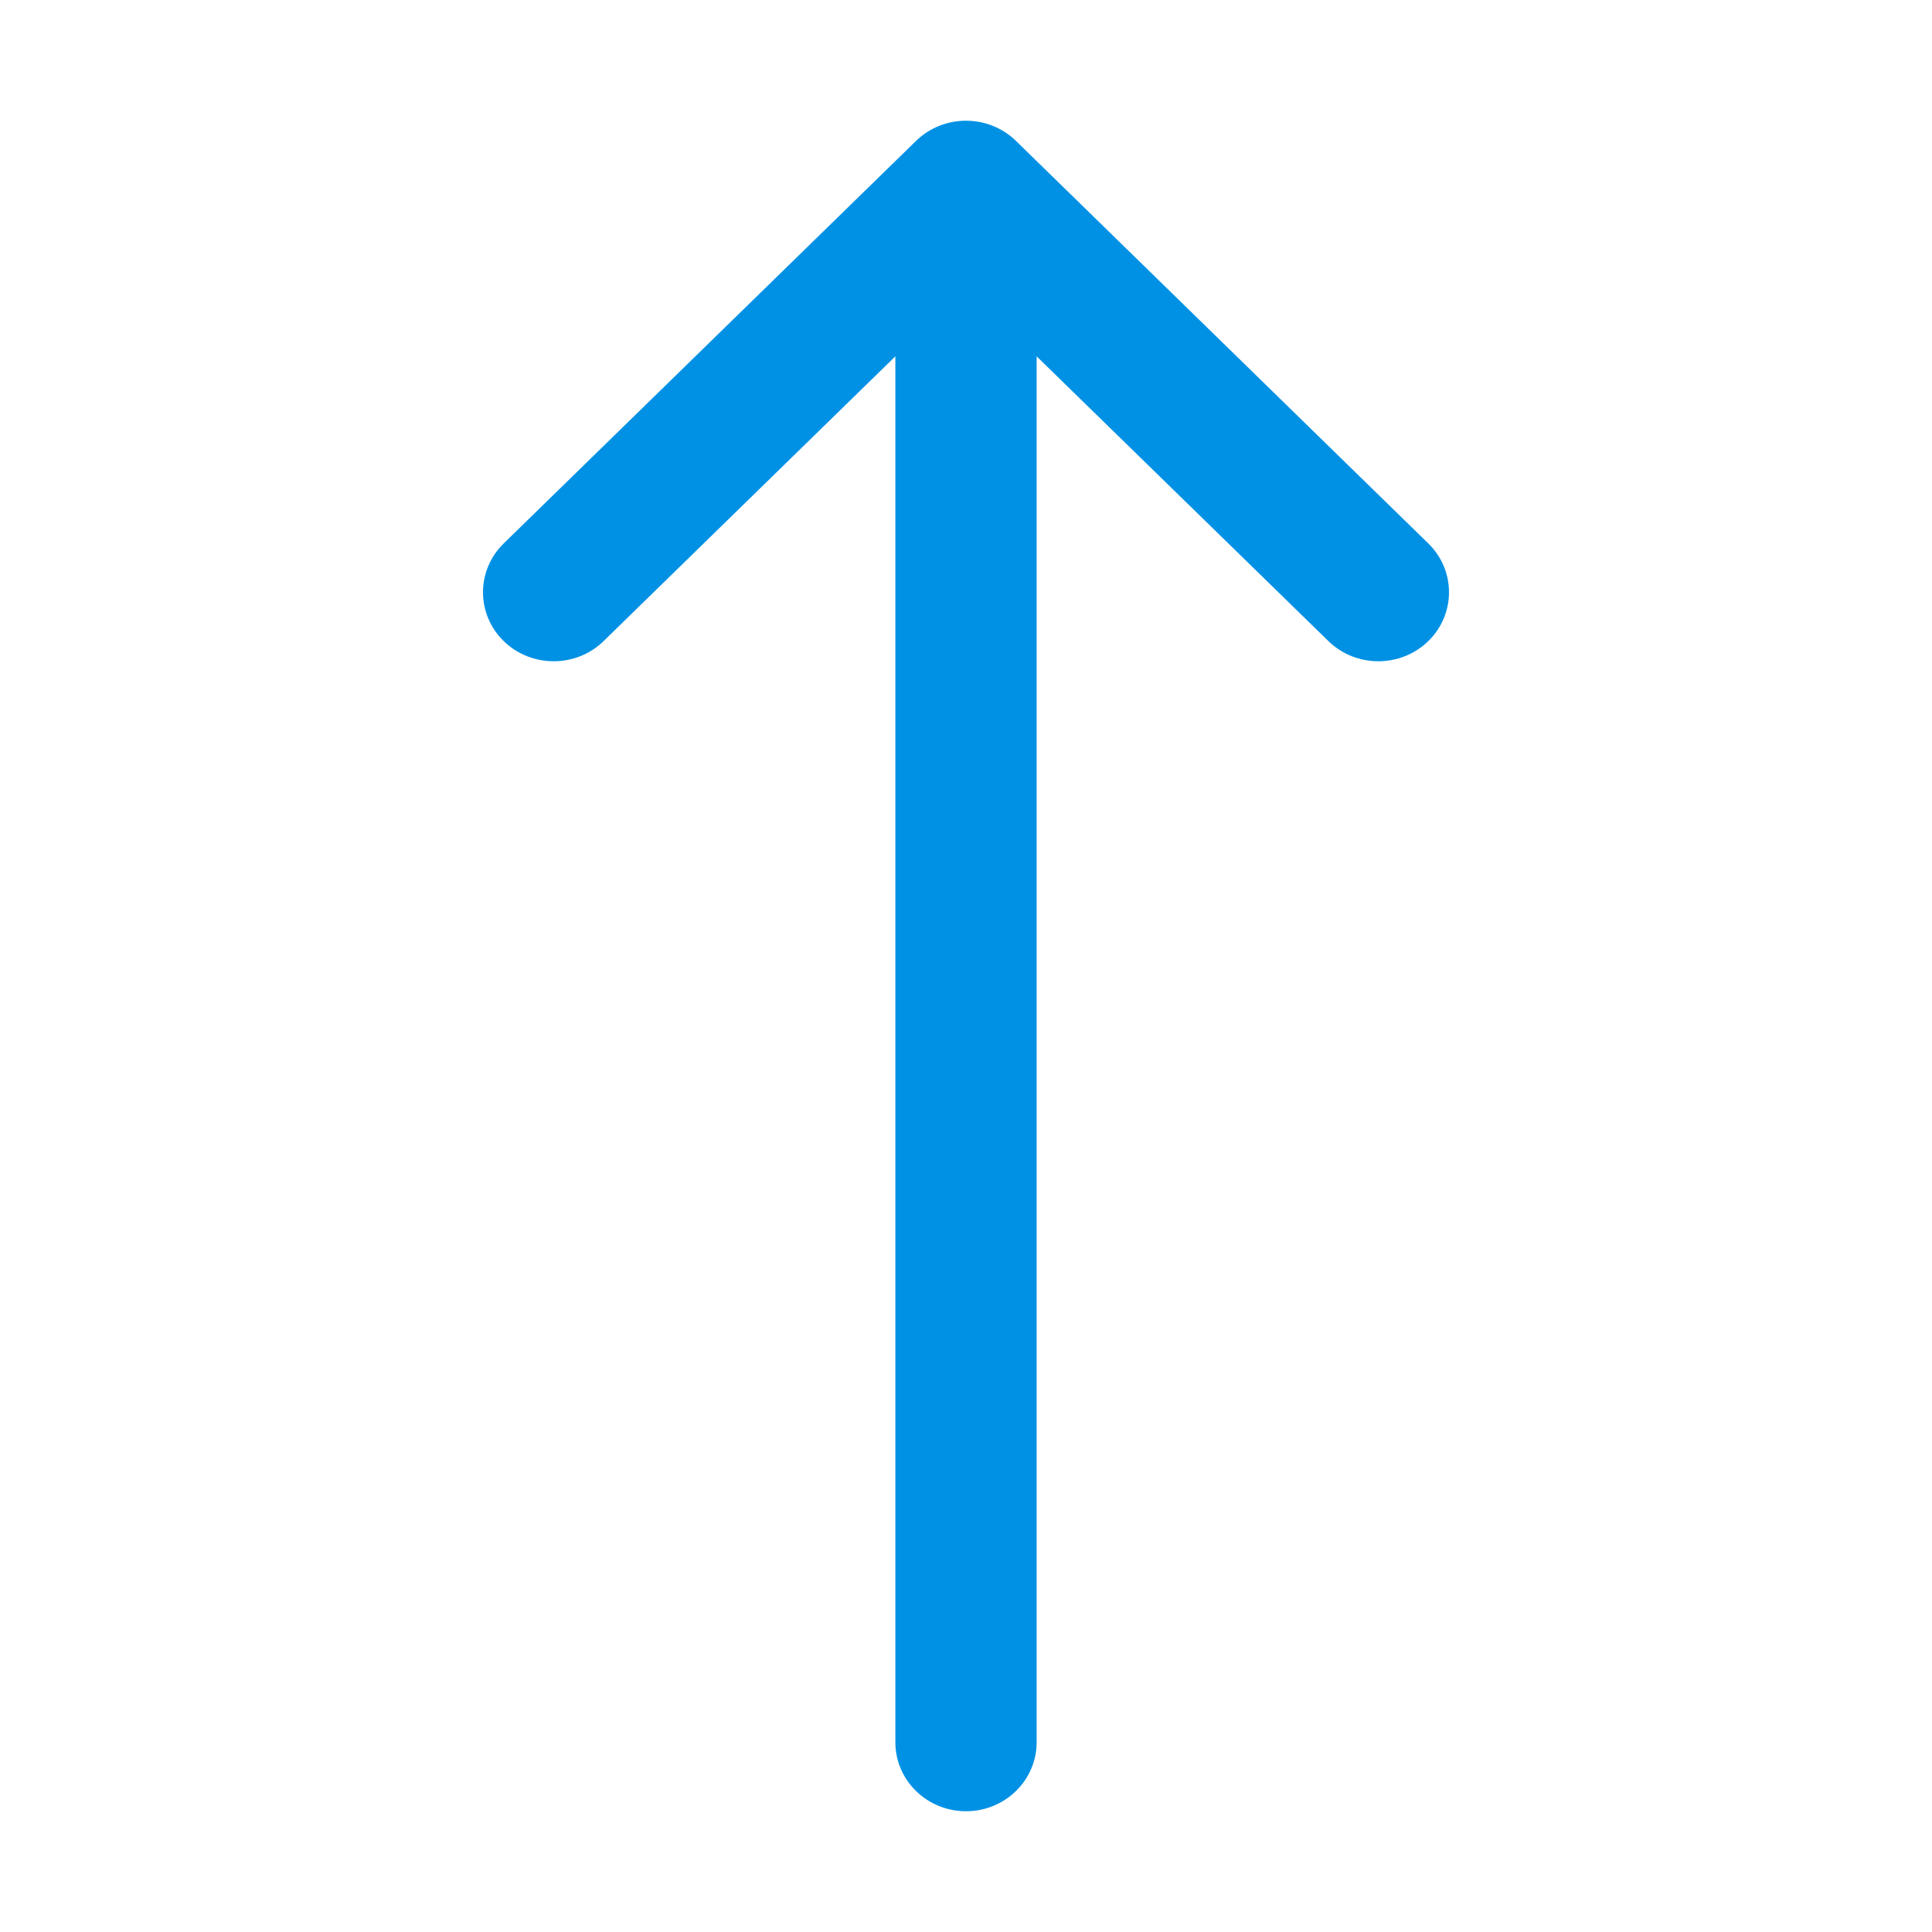
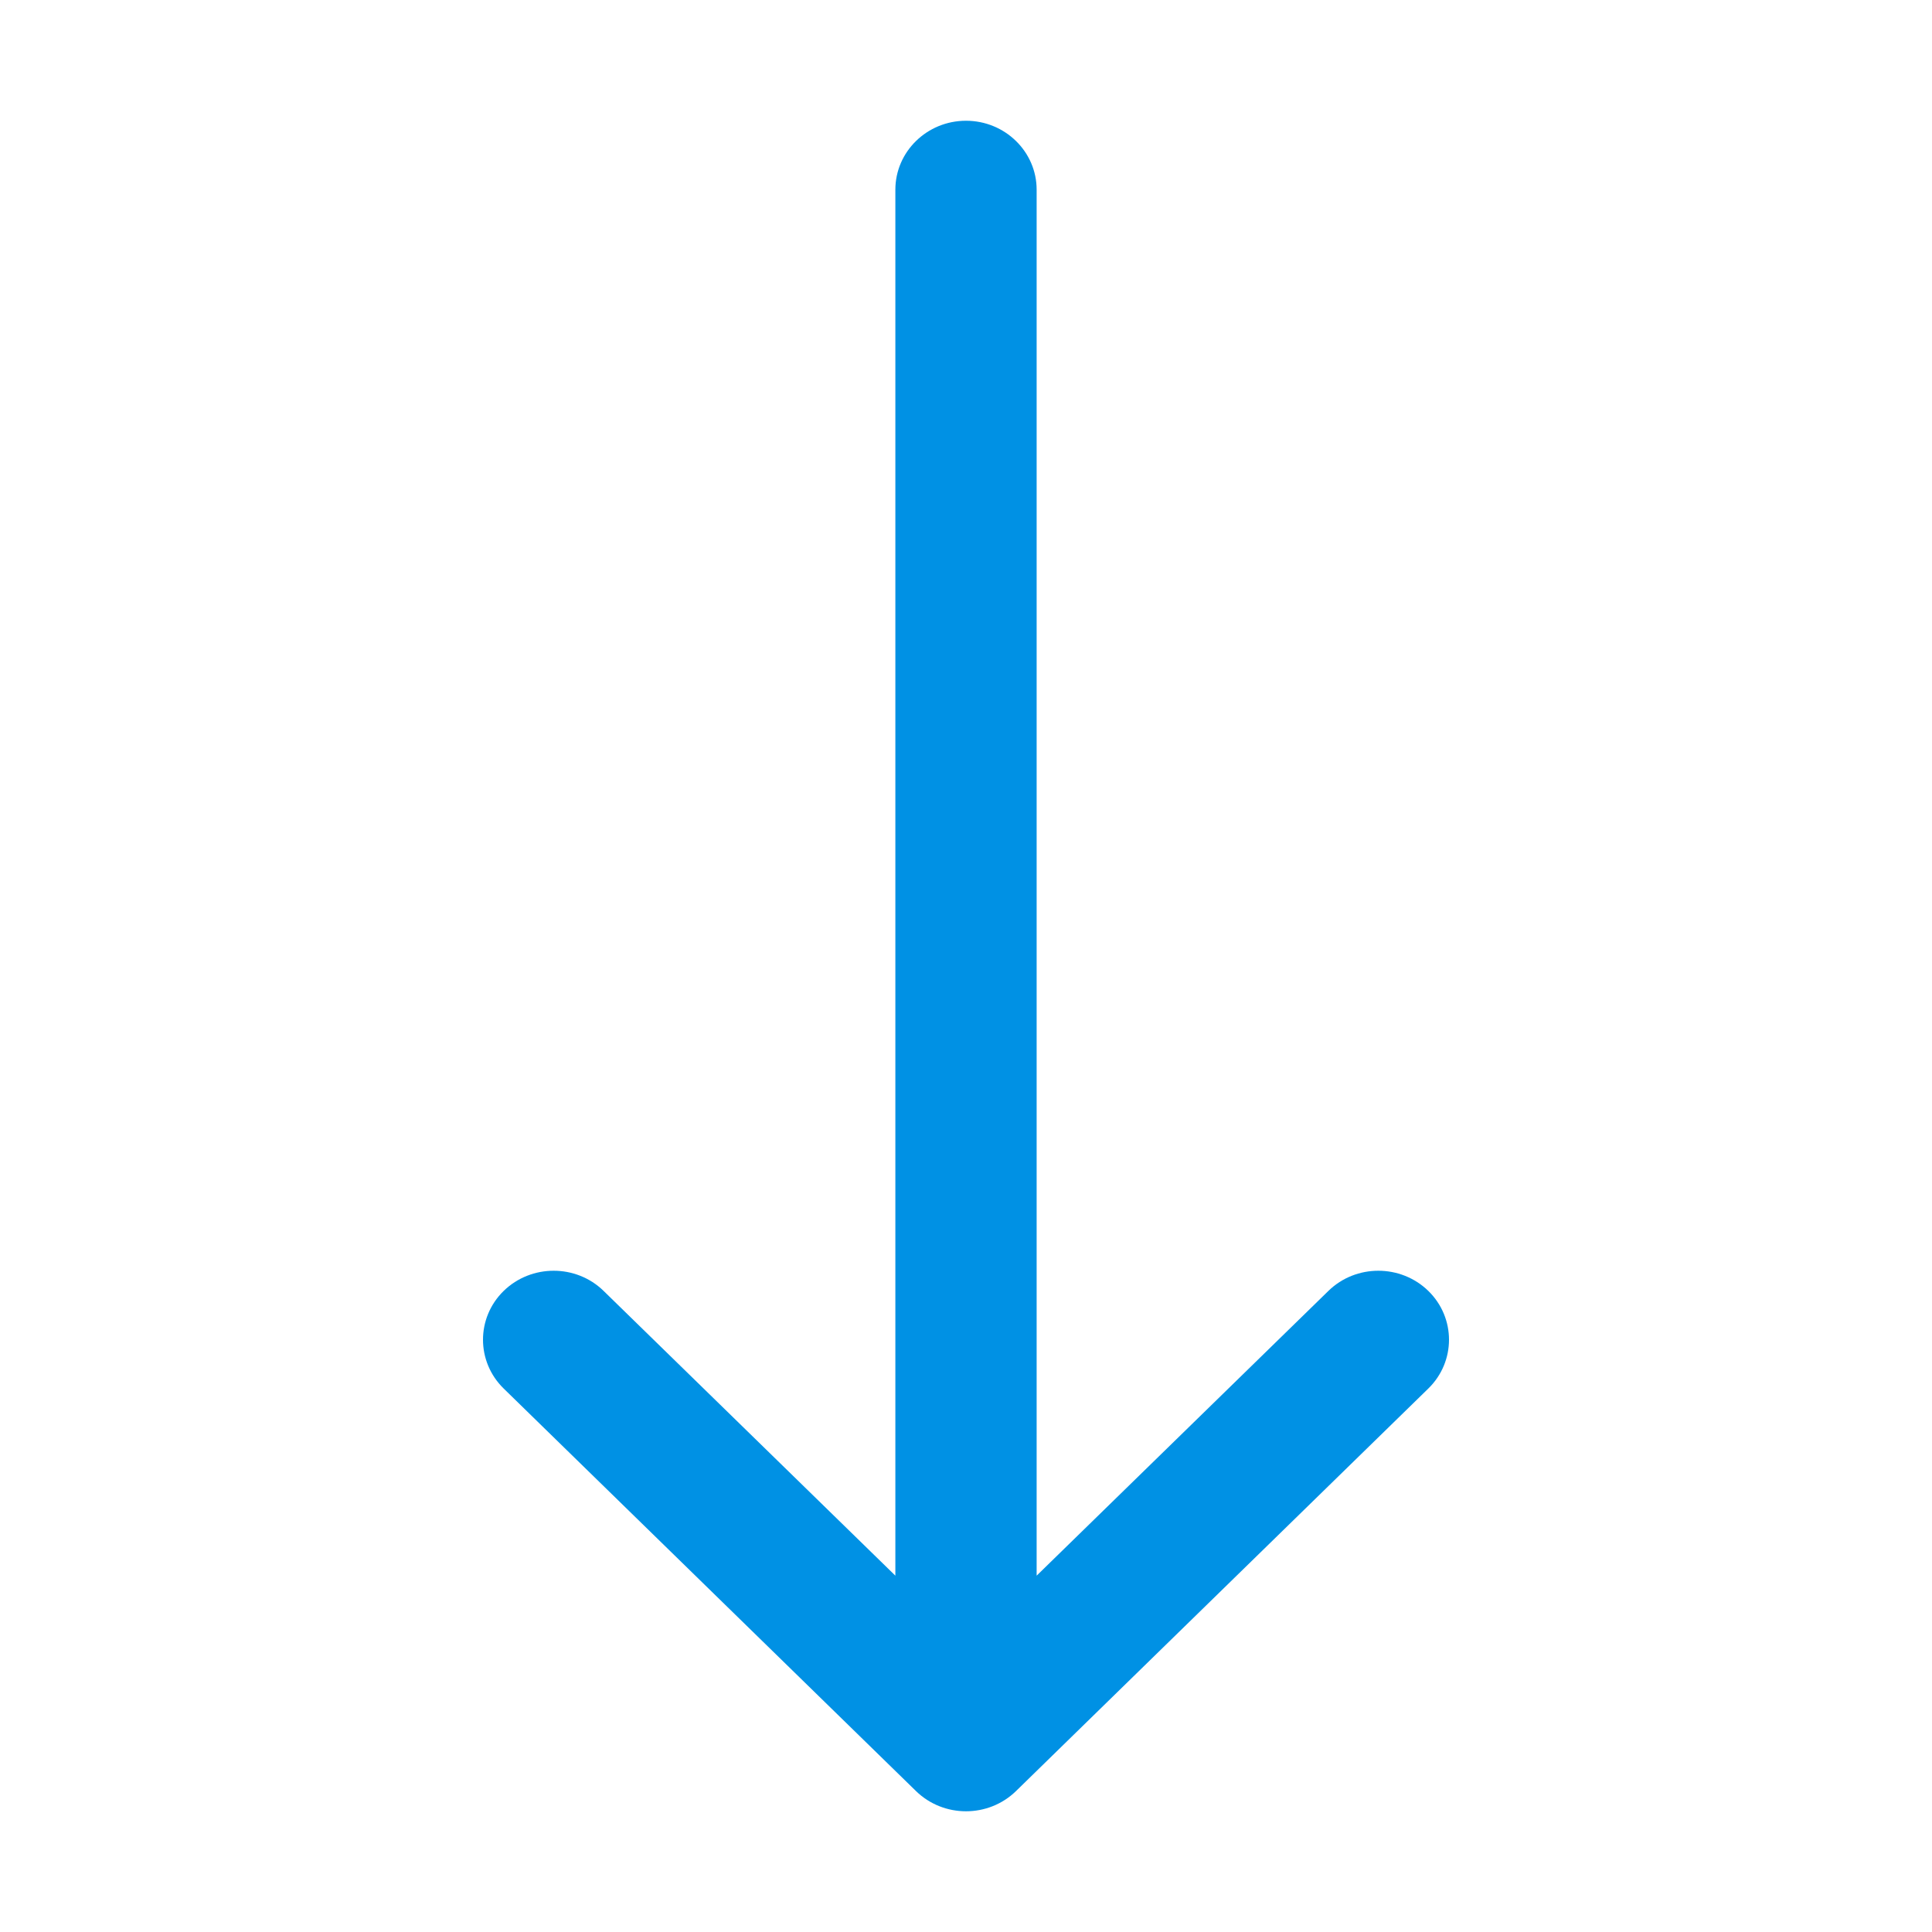
<svg xmlns="http://www.w3.org/2000/svg" width="16" height="16" viewBox="0 0 16 16" fill="none">
-   <path fill-rule="evenodd" clip-rule="evenodd" d="M7.586 1.167C7.815 0.944 8.185 0.944 8.414 1.167L11.829 4.501C12.057 4.724 12.057 5.086 11.829 5.309C11.6 5.532 11.229 5.532 11.001 5.309L8.585 2.951V14.429C8.585 14.744 8.323 15 8 15C7.677 15 7.415 14.744 7.415 14.429V2.951L4.999 5.309C4.771 5.532 4.4 5.532 4.171 5.309C3.943 5.086 3.943 4.724 4.171 4.501L7.586 1.167Z" fill="#0091E4" />
+   <path fill-rule="evenodd" clip-rule="evenodd" d="M8.414 14.833C8.185 15.056 7.815 15.056 7.586 14.833L4.171 11.499C3.943 11.276 3.943 10.914 4.171 10.691C4.4 10.468 4.771 10.468 4.999 10.691L7.415 13.049L7.415 1.571C7.415 1.256 7.677 1 8 1C8.323 1 8.585 1.256 8.585 1.571L8.585 13.049L11.001 10.691C11.229 10.468 11.6 10.468 11.829 10.691C12.057 10.914 12.057 11.276 11.829 11.499L8.414 14.833Z" fill="#0091E4" />
</svg>
